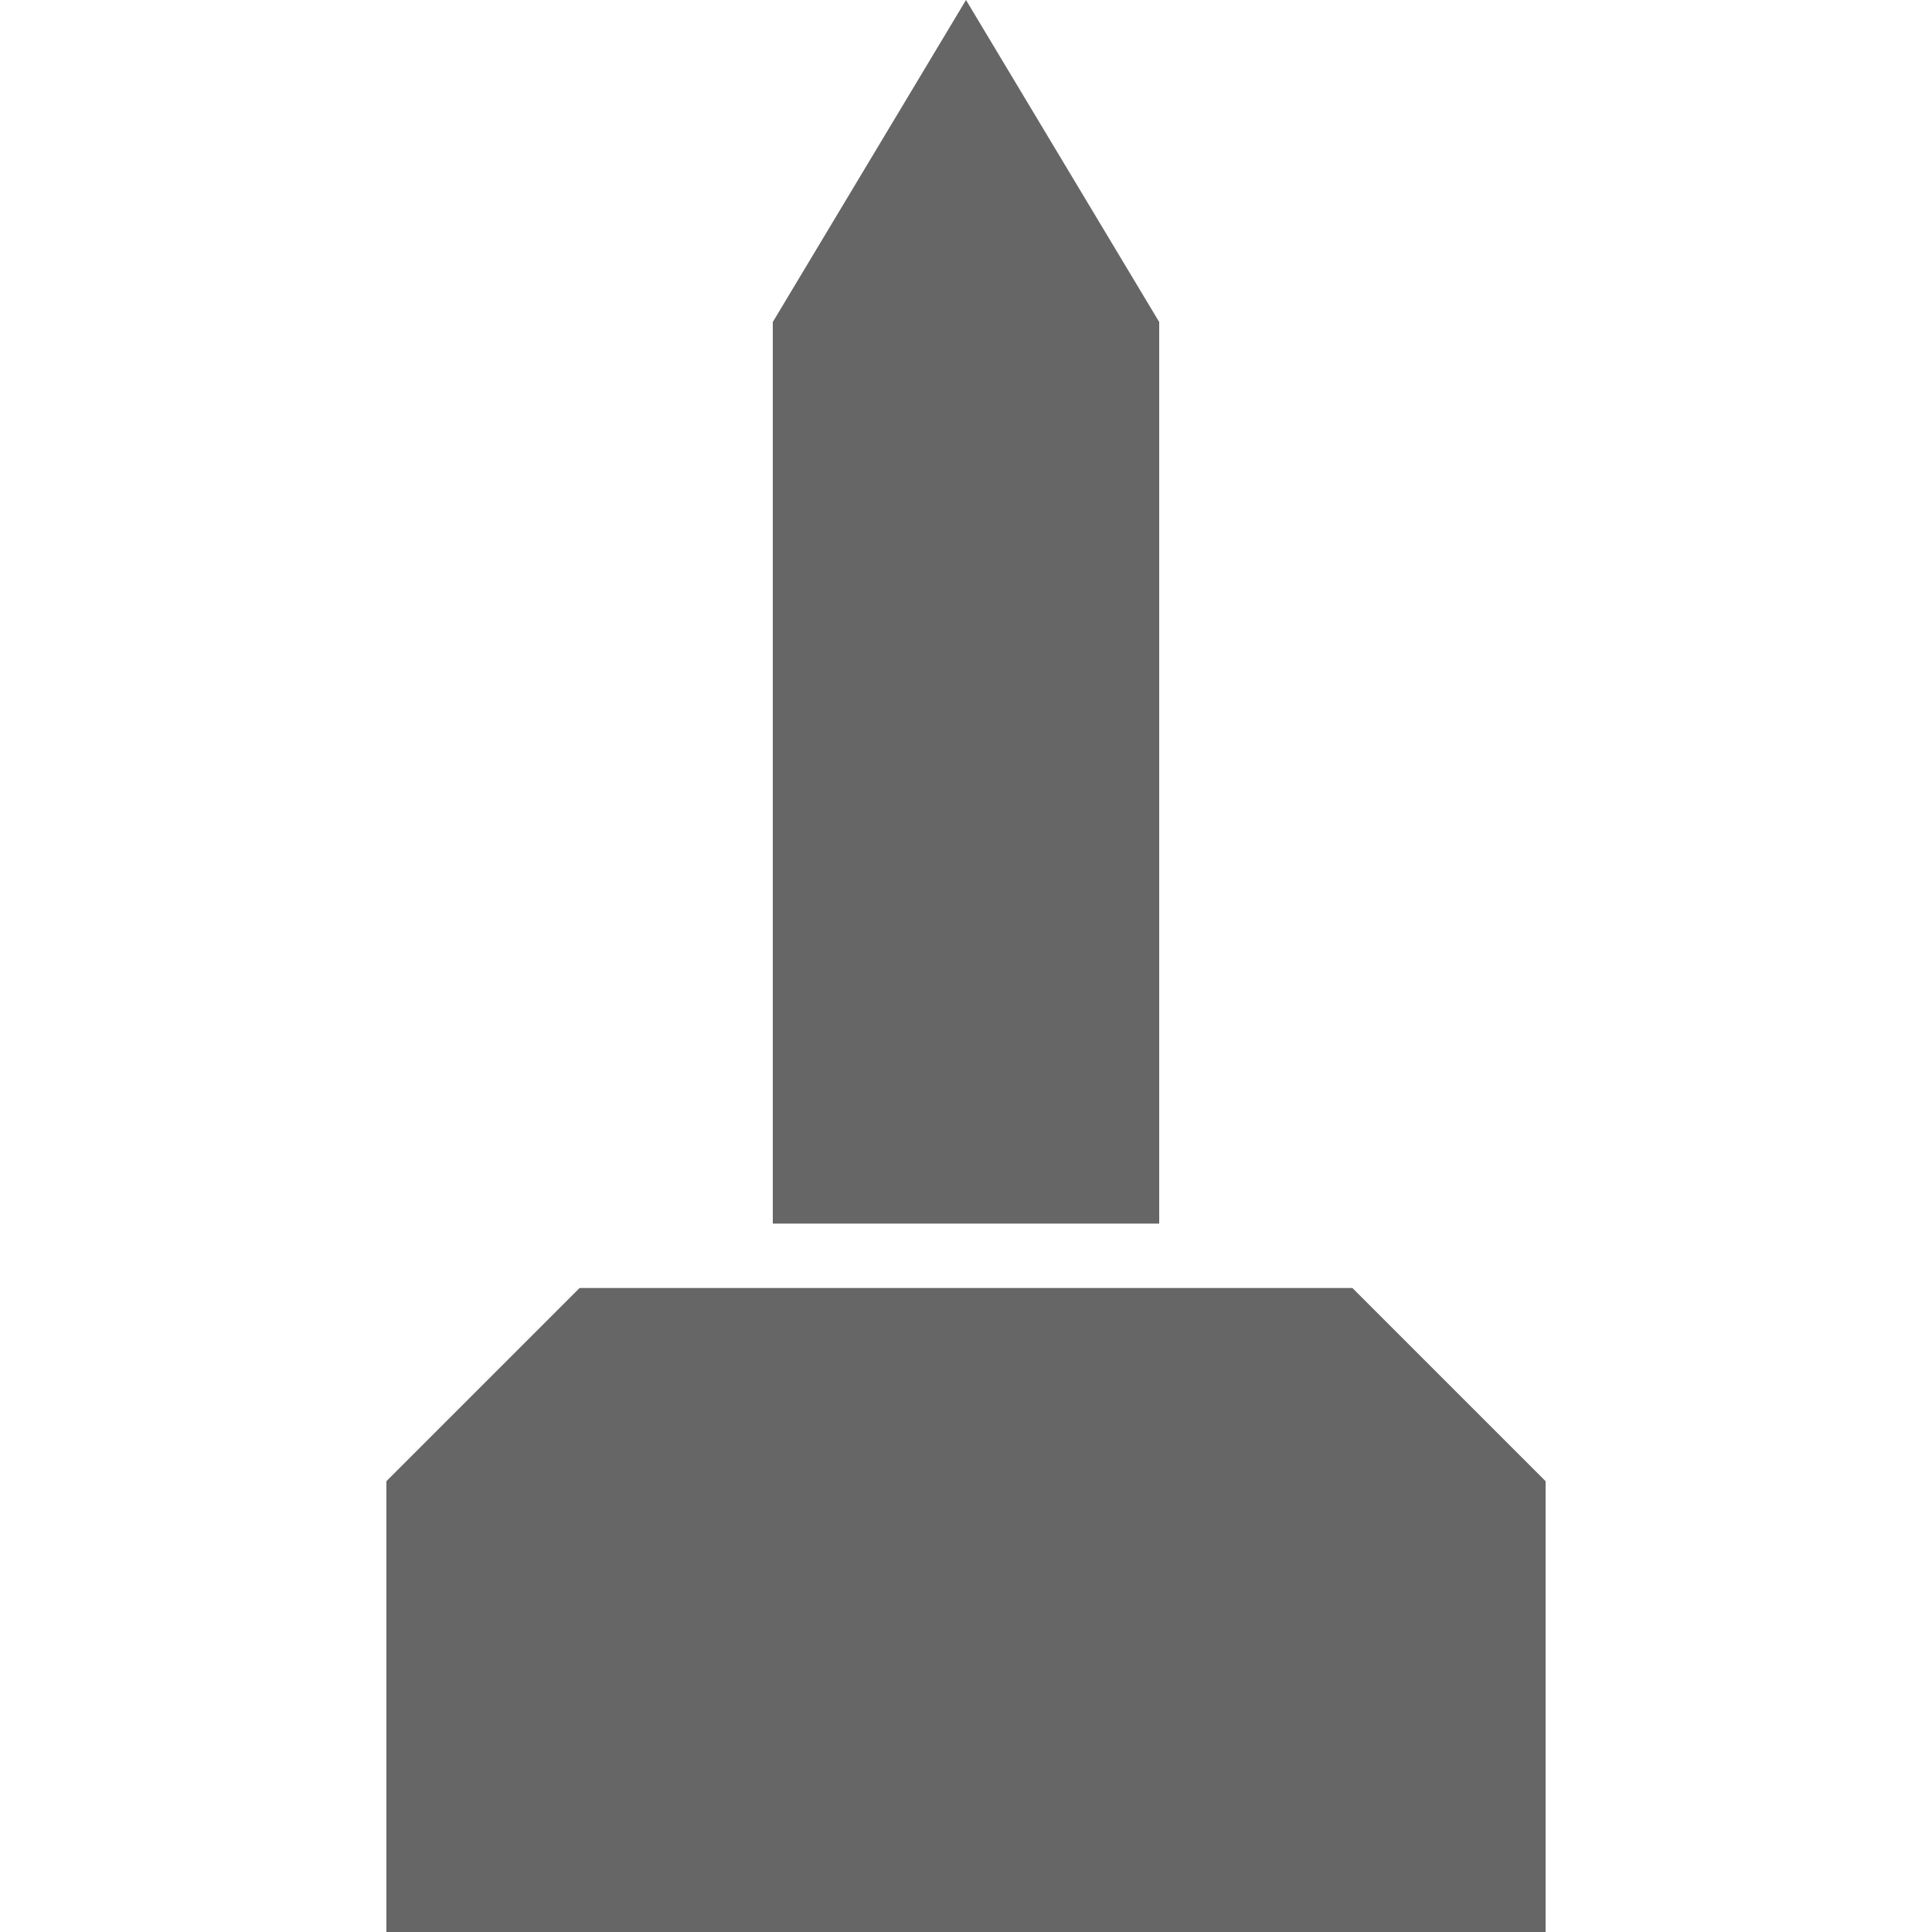
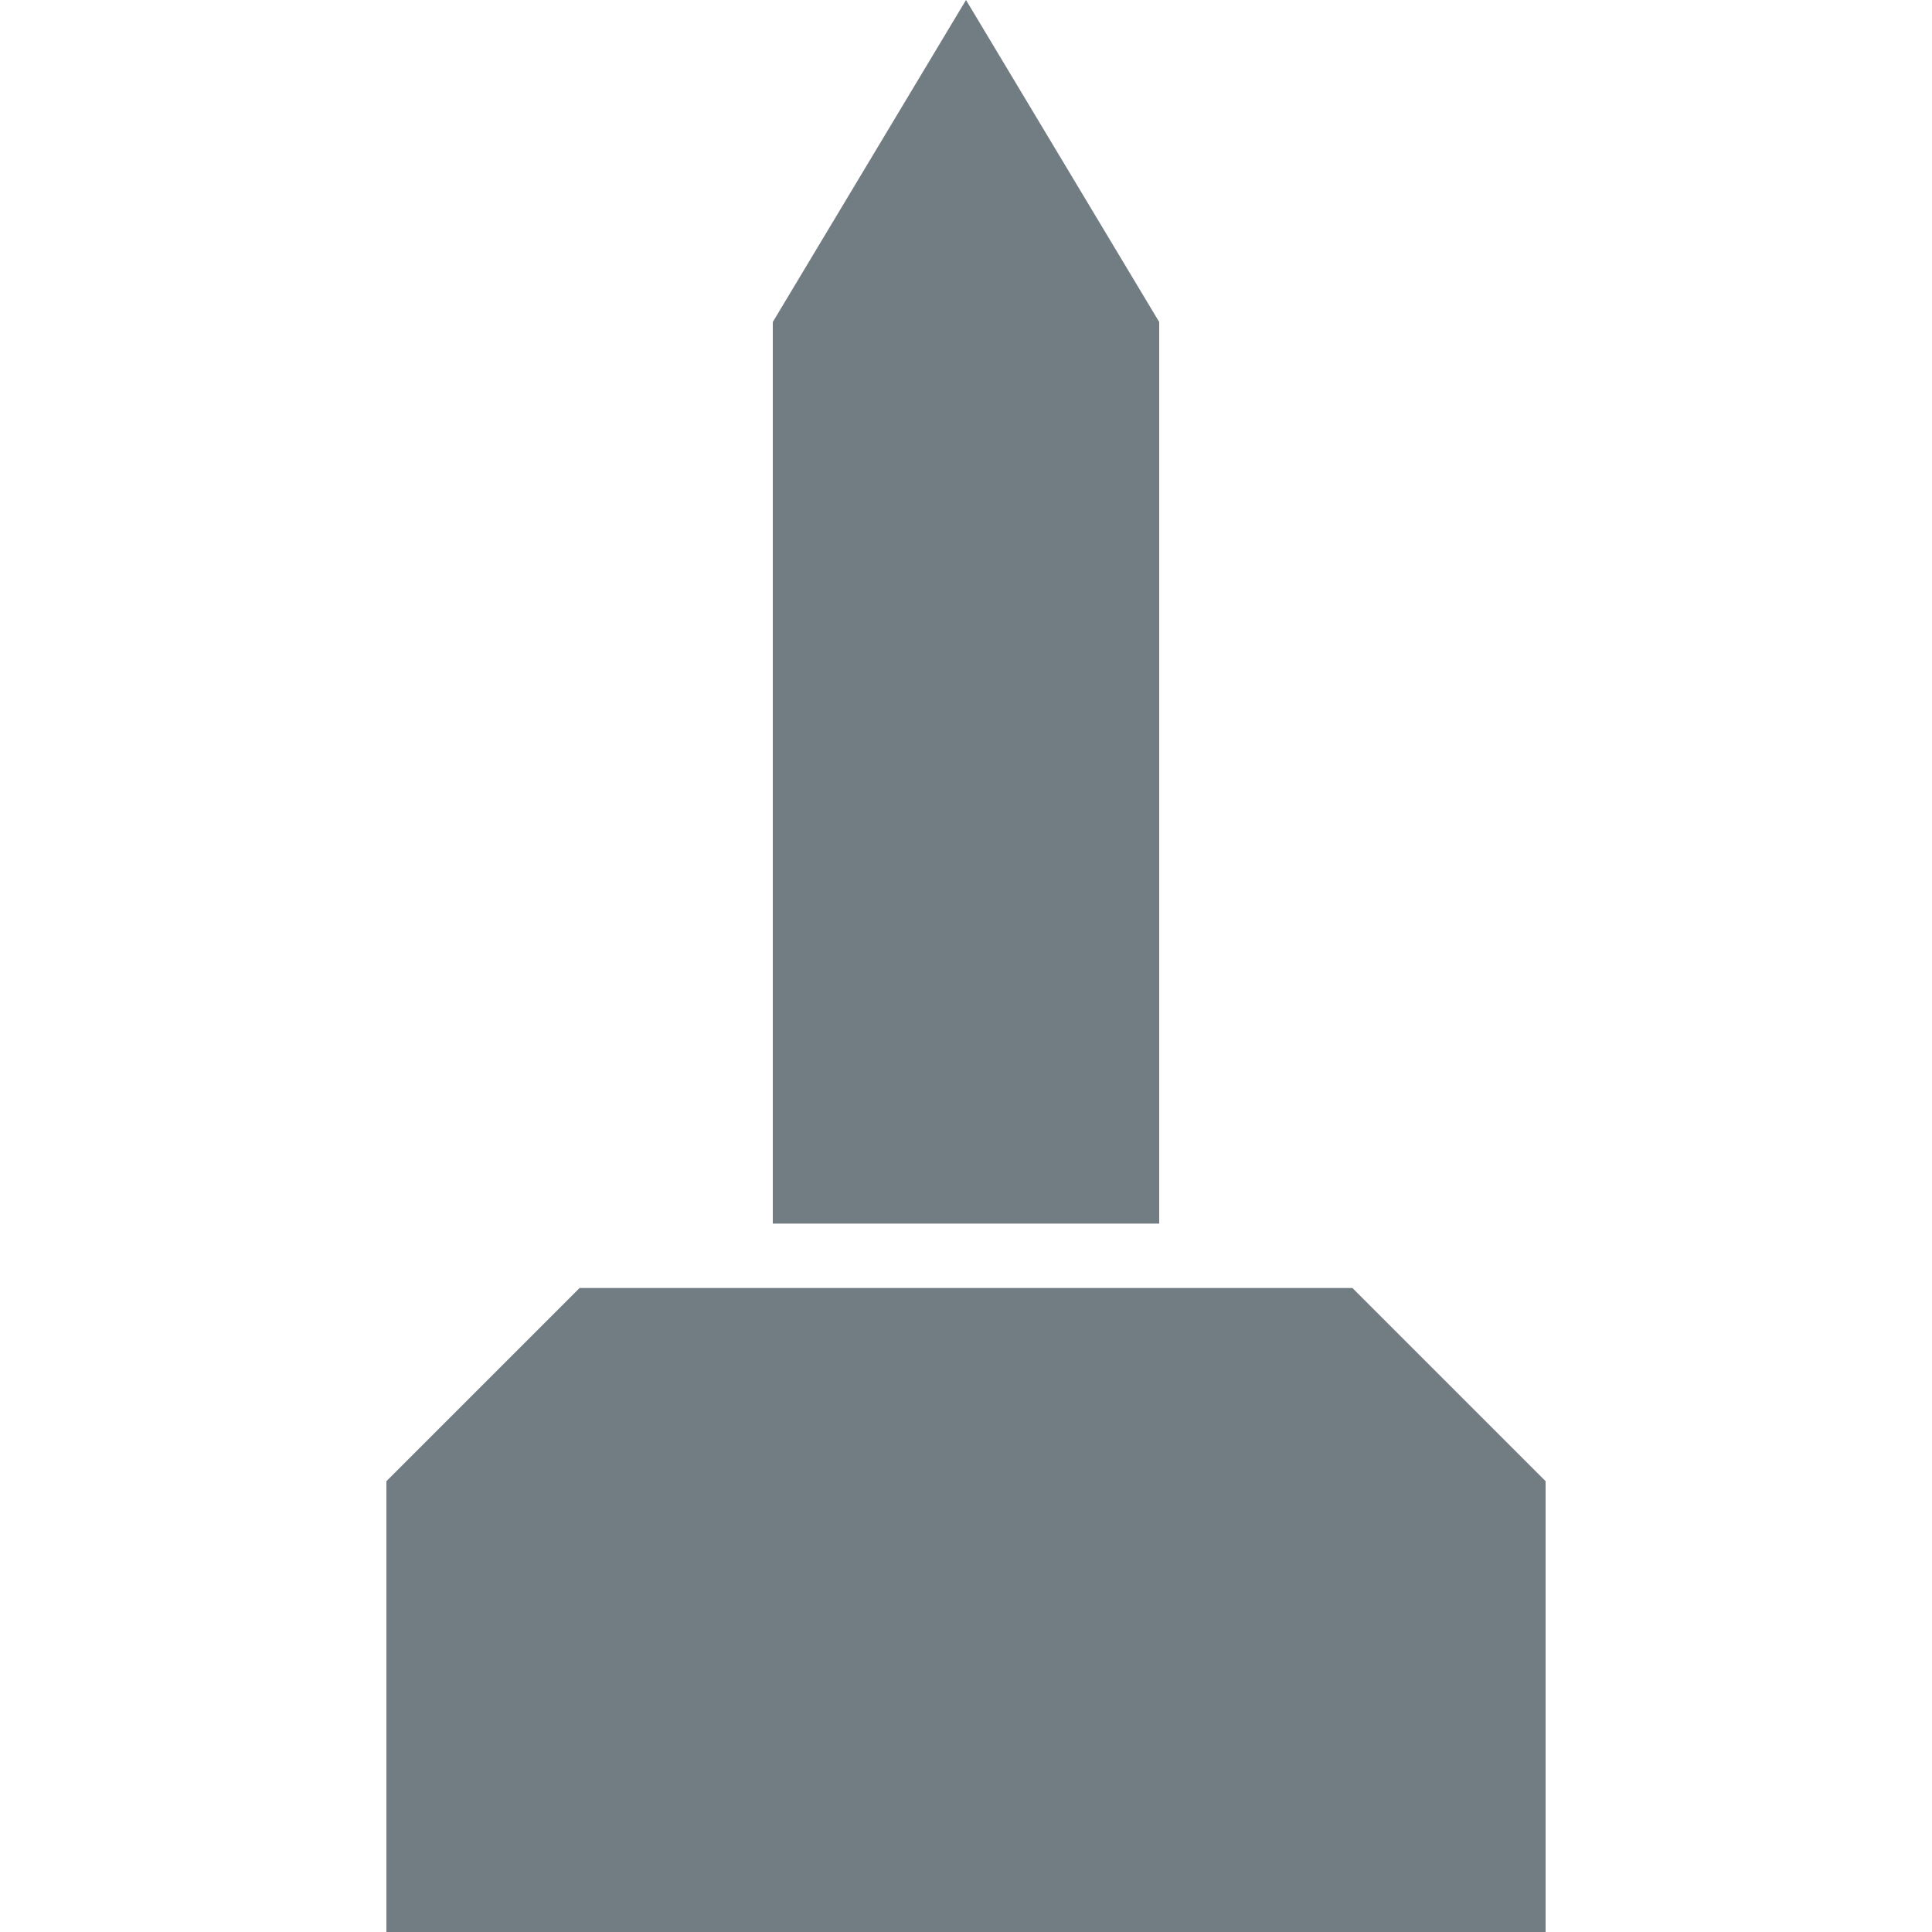
- <svg xmlns="http://www.w3.org/2000/svg" fill="#666666" version="1.1" width="15" height="15" viewBox="0 0 15 15">
+ <svg xmlns="http://www.w3.org/2000/svg" fill="hsl(203, 7%, 48%)" version="1.1" width="15" height="15" viewBox="0 0 15 15">
  <path d="M7.5,0L6,2.5v7h3v-7L7.5,0z M3,11.5  L3,15h9v-3.5L10.5,10h-6L3,11.5z" />
</svg>
